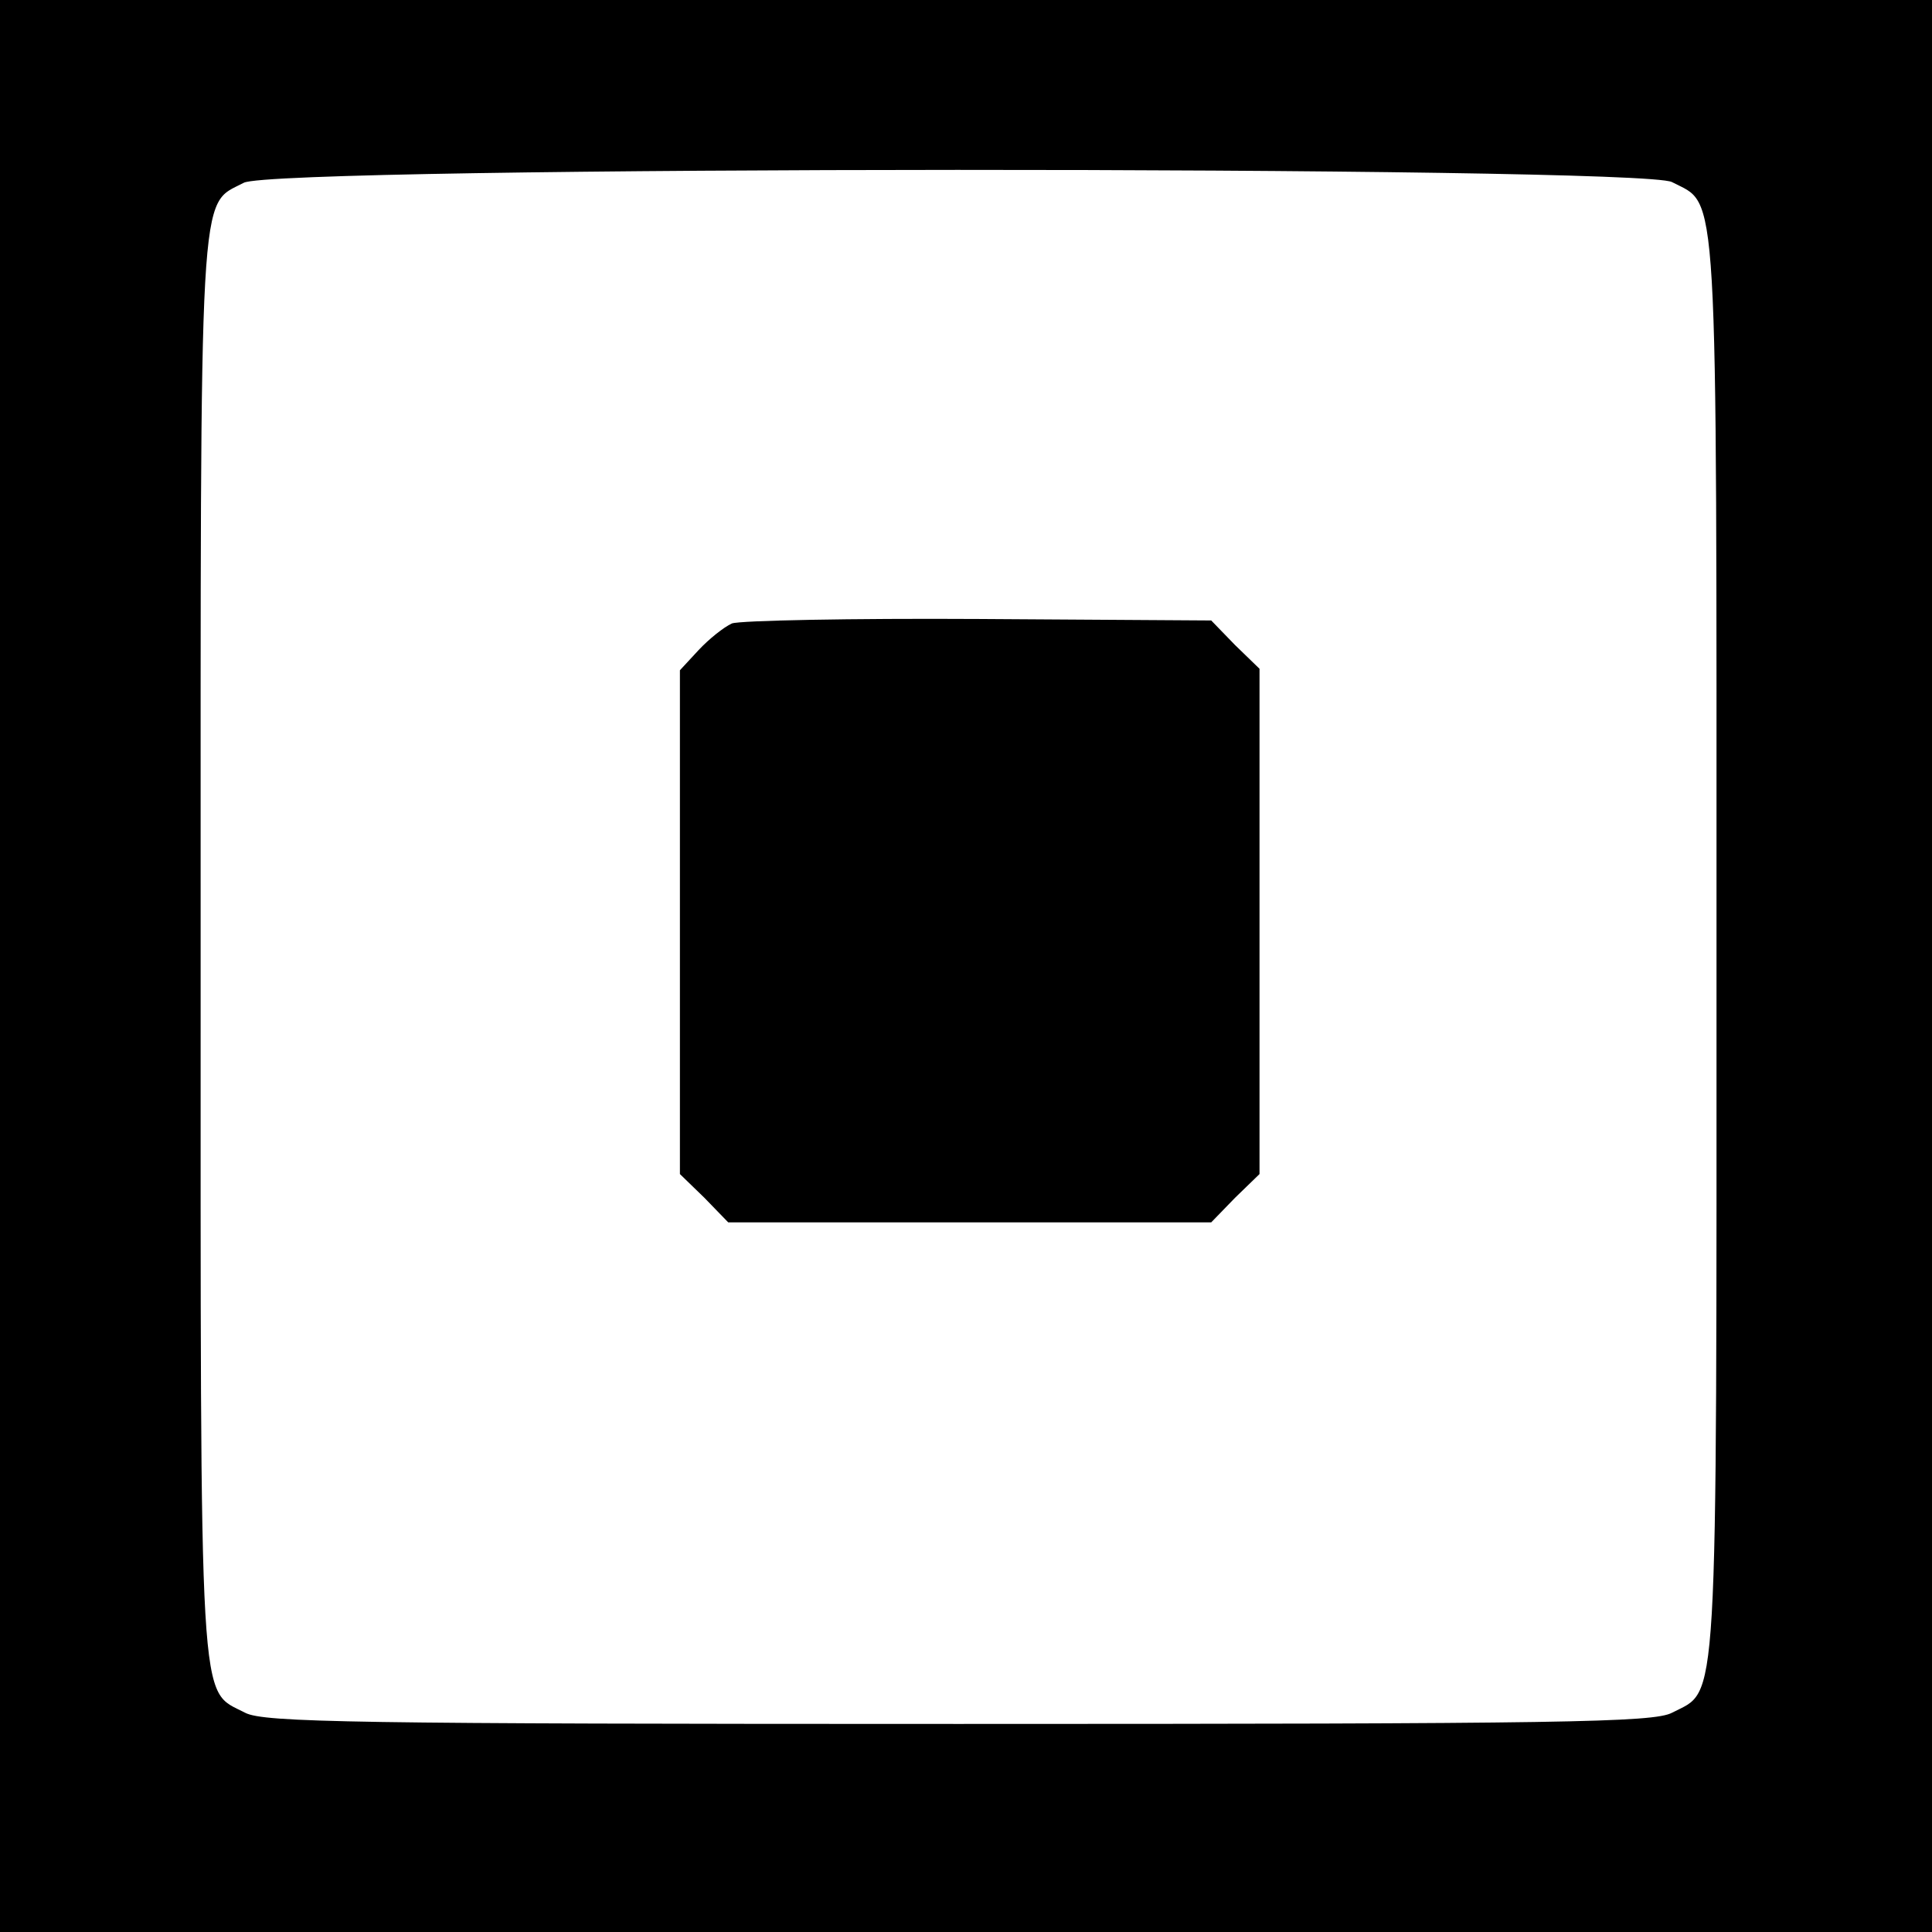
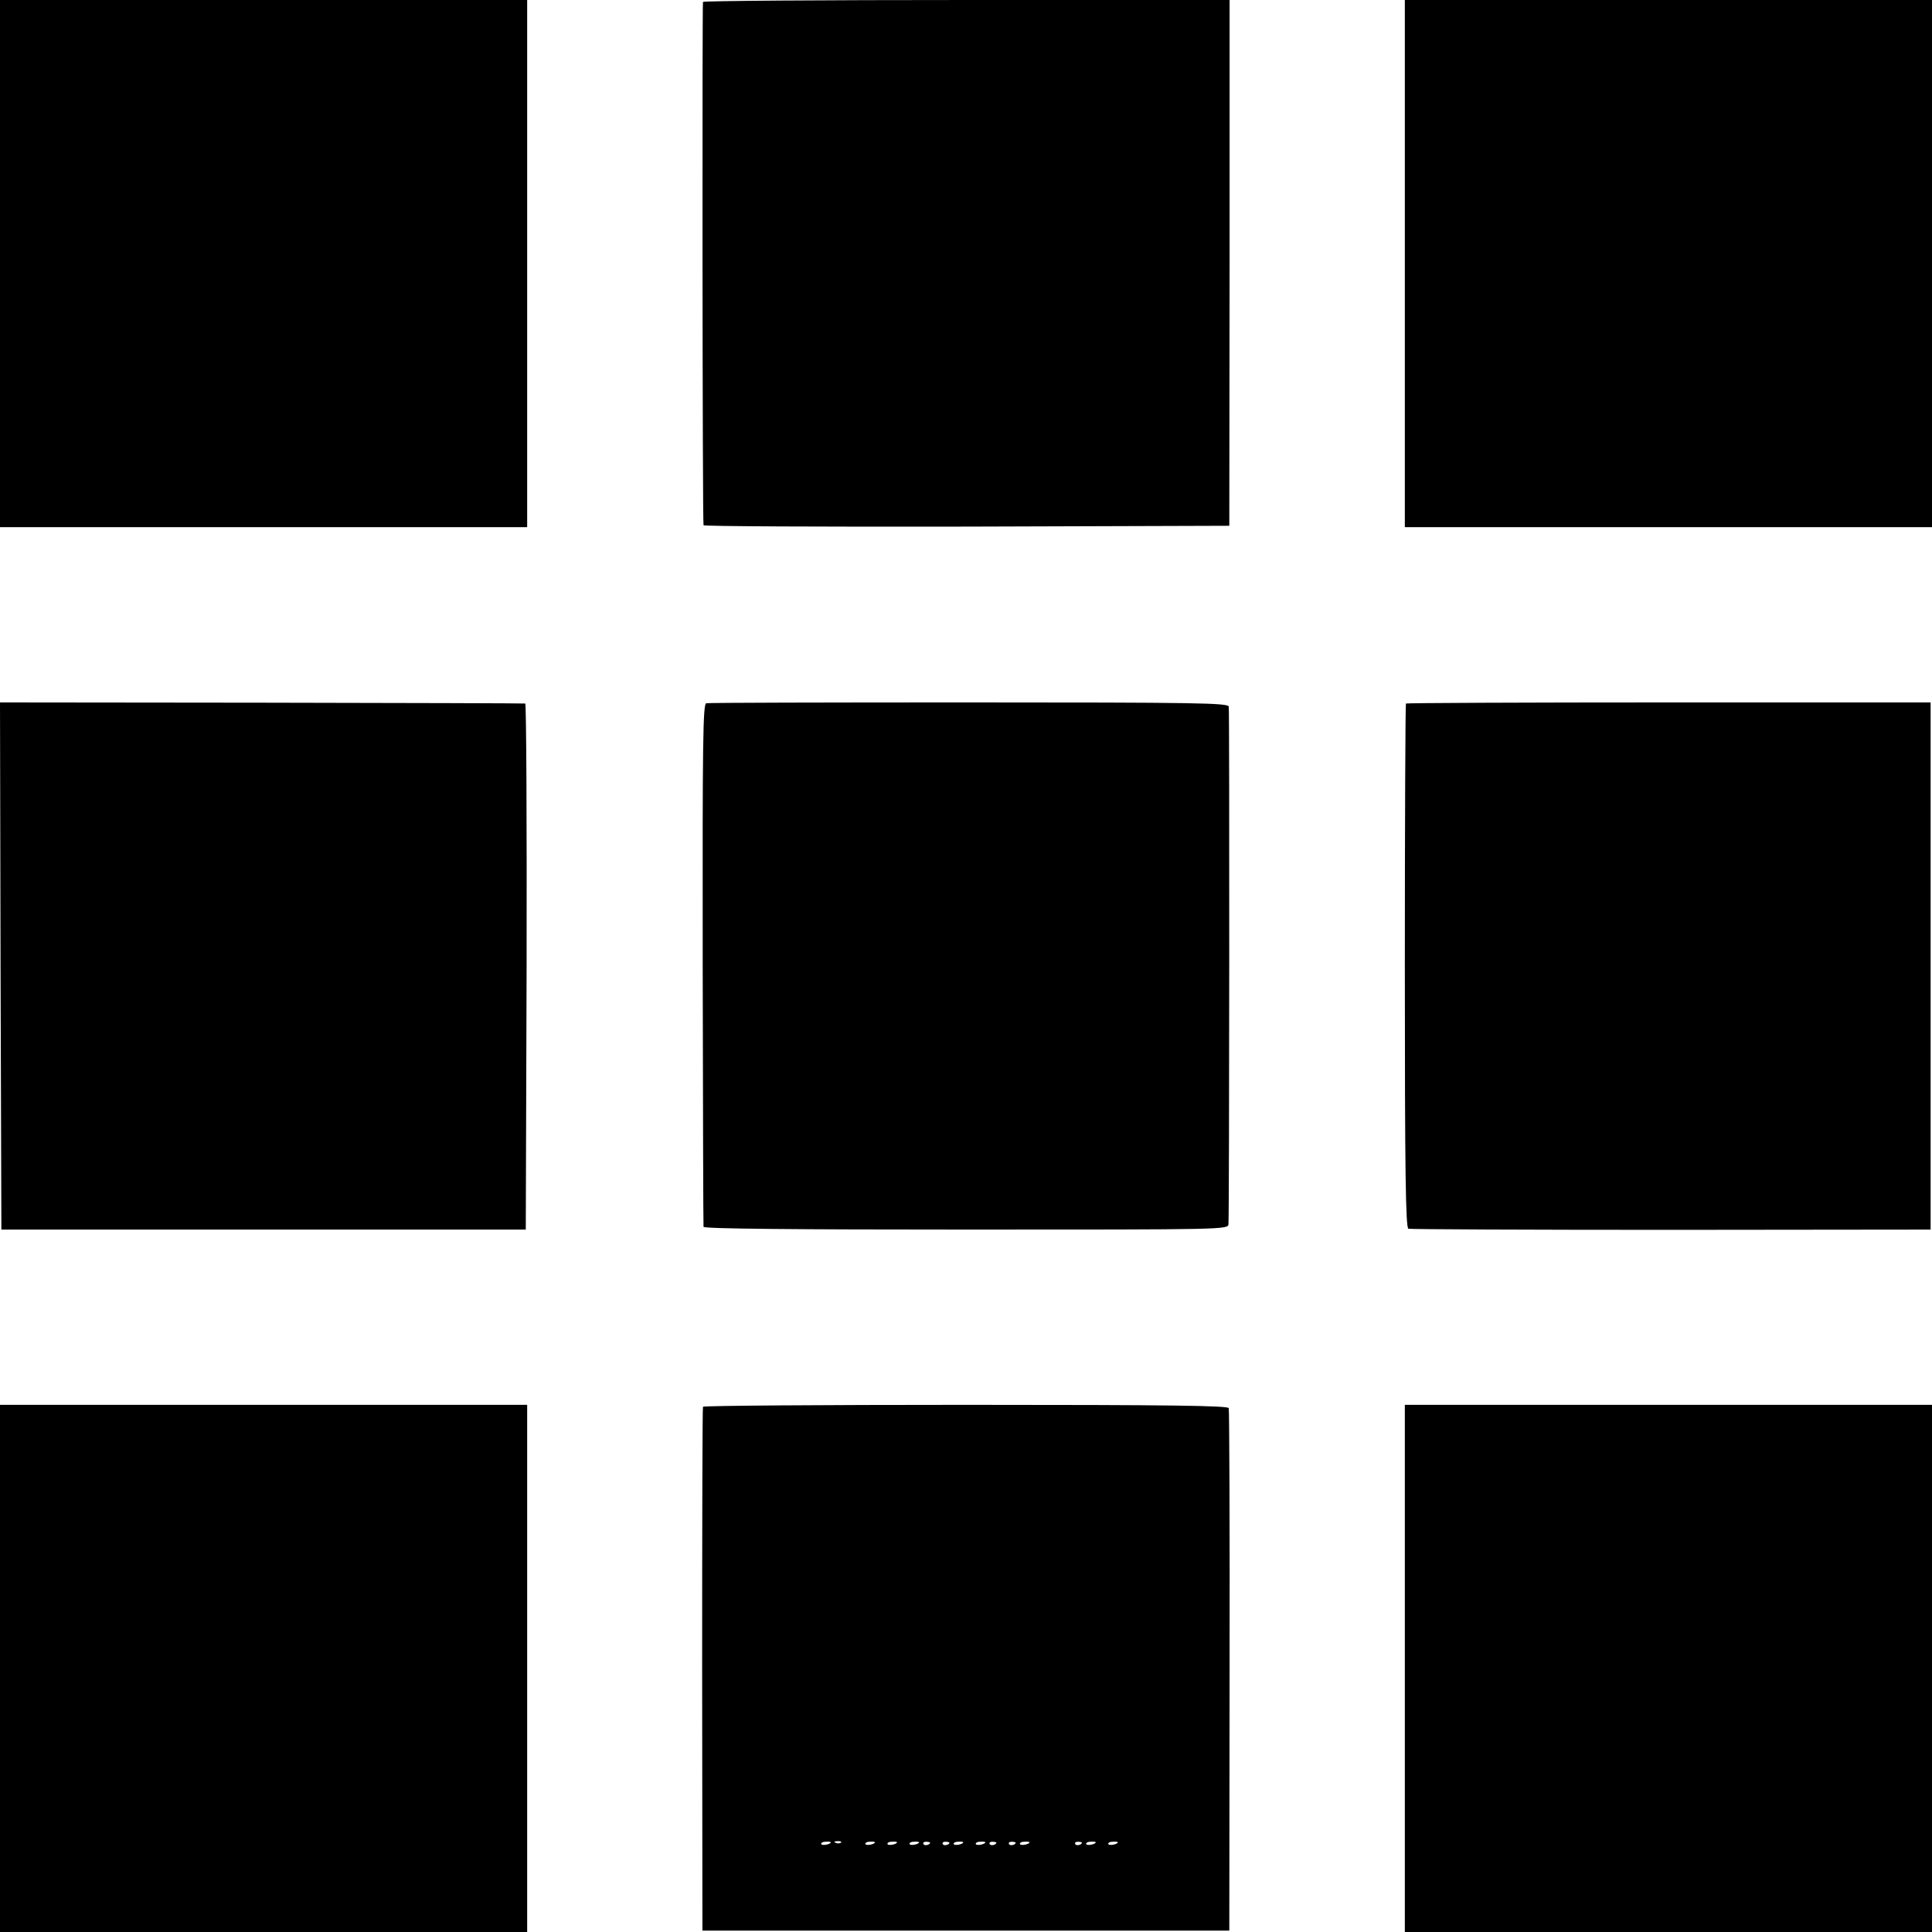
- <svg xmlns="http://www.w3.org/2000/svg" version="1.0" width="260pt" height="260pt" viewBox="0 0 260 260" preserveAspectRatio="xMidYMid meet">
-   <g transform="translate(0,260) scale(0.1,-0.1)" fill="#000000" stroke="none">
-     <path d="M0 1300 l0 -1300 1300 0 1300 0 0 1300 0 1300 -1300 0 -1300 0 0 -1300z m2250 1055 c63 -33 60 20 60 -1030 0 -1050 3 -997 -60 -1030 -25 -13 -147 -15 -960 -15 -813 0 -935 2 -960 15 -63 33 -60 -20 -60 1030 0 1046 -3 997 58 1029 41 23 1879 23 1922 1z" />
-     <path d="M985 1761 c-11 -5 -31 -21 -45 -36 l-25 -27 0 -339 0 -339 33 -32 32 -33 325 0 325 0 32 33 33 32 0 340 0 340 -33 32 -32 33 -313 2 c-171 1 -321 -2 -332 -6z" />
+ <svg xmlns="http://www.w3.org/2000/svg" version="1.0" width="700pt" height="700pt" viewBox="0 0 700 700" preserveAspectRatio="xMidYMid meet">
+   <g transform="translate(0,700) scale(0.1,-0.1)" fill="#000000" stroke="none">
+     <path d="M0 6045 l0 -955 955 0 955 0 0 955 0 955 -955 0 -955 0 0 -955z" />
+     <path d="M2547 6993 c-3 -7 -2 -1876 2 -1896 0 -4 429 -6 953 -5 l952 3 1 953 0 952 -952 0 c-523 0 -954 -3 -956 -7z" />
+     <path d="M5090 6045 l0 -955 955 0 955 0 0 955 0 955 -955 0 -955 0 0 -955z" />
+     <path d="M2 3500 l3 -955 950 0 950 0 3 953 c1 523 -1 953 -5 953 -5 1 -434 2 -956 3 l-947 1 2 -955z" />
+     <path d="M2559 4452 c-12 -2 -14 -129 -13 -945 1 -518 2 -947 3 -952 1 -7 324 -10 951 -10 943 0 950 0 951 20 3 52 4 1862 1 1875 -3 13 -115 15 -941 15 -515 0 -944 -1 -952 -3z" />
+     <path d="M5094 4451 c-2 -2 -4 -431 -4 -952 0 -749 3 -948 13 -951 6 -2 435 -4 952 -4 l940 1 0 955 0 955 -948 0 c-522 0 -951 -2 -953 -4z" />
+     <path d="M0 955 l0 -955 955 0 955 0 0 955 0 955 -955 0 -955 0 0 -955z" />
+     <path d="M2547 1903 c-2 -5 -3 -433 -3 -953 l1 -945 955 0 954 0 1 940 c1 517 -1 946 -3 953 -3 9 -203 12 -952 12 -522 0 -951 -3 -953 -7z m463 -1578 c0 -7 -30 -13 -34 -7 -3 4 4 9 15 9 10 1 19 0 19 -2z m37 -1 c-3 -3 -12 -4 -19 -1 -8 3 -5 6 6 6 11 1 17 -2 13 -5z m123 1 c0 -7 -30 -13 -34 -7 -3 4 4 9 15 9 10 1 19 0 19 -2z m80 0 c0 -7 -30 -13 -34 -7 -3 4 4 9 15 9 10 1 19 0 19 -2z m80 0 c0 -7 -30 -13 -34 -7 -3 4 4 9 15 9 10 1 19 0 19 -2z m40 -1 c0 -8 -19 -13 -24 -6 -3 5 1 9 9 9 8 0 15 -2 15 -3z m70 0 c0 -8 -19 -13 -24 -6 -3 5 1 9 9 9 8 0 15 -2 15 -3z m50 1 c0 -7 -30 -13 -34 -7 -3 4 4 9 15 9 10 1 19 0 19 -2z m80 0 c0 -7 -30 -13 -34 -7 -3 4 4 9 15 9 10 1 19 0 19 -2z m40 -1 c0 -8 -19 -13 -24 -6 -3 5 1 9 9 9 8 0 15 -2 15 -3z m70 0 c0 -8 -19 -13 -24 -6 -3 5 1 9 9 9 8 0 15 -2 15 -3z m50 1 c0 -7 -30 -13 -34 -7 -3 4 4 9 15 9 10 1 19 0 19 -2z m190 -1 c0 -8 -19 -13 -24 -6 -3 5 1 9 9 9 8 0 15 -2 15 -3z m50 1 c0 -7 -30 -13 -34 -7 -3 4 4 9 15 9 10 1 19 0 19 -2z m80 0 c0 -7 -30 -13 -34 -7 -3 4 4 9 15 9 10 1 19 0 19 -2z" />
+     <path d="M5090 955 l0 -955 955 0 955 0 0 955 0 955 -955 0 -955 0 0 -955z" />
  </g>
</svg>
